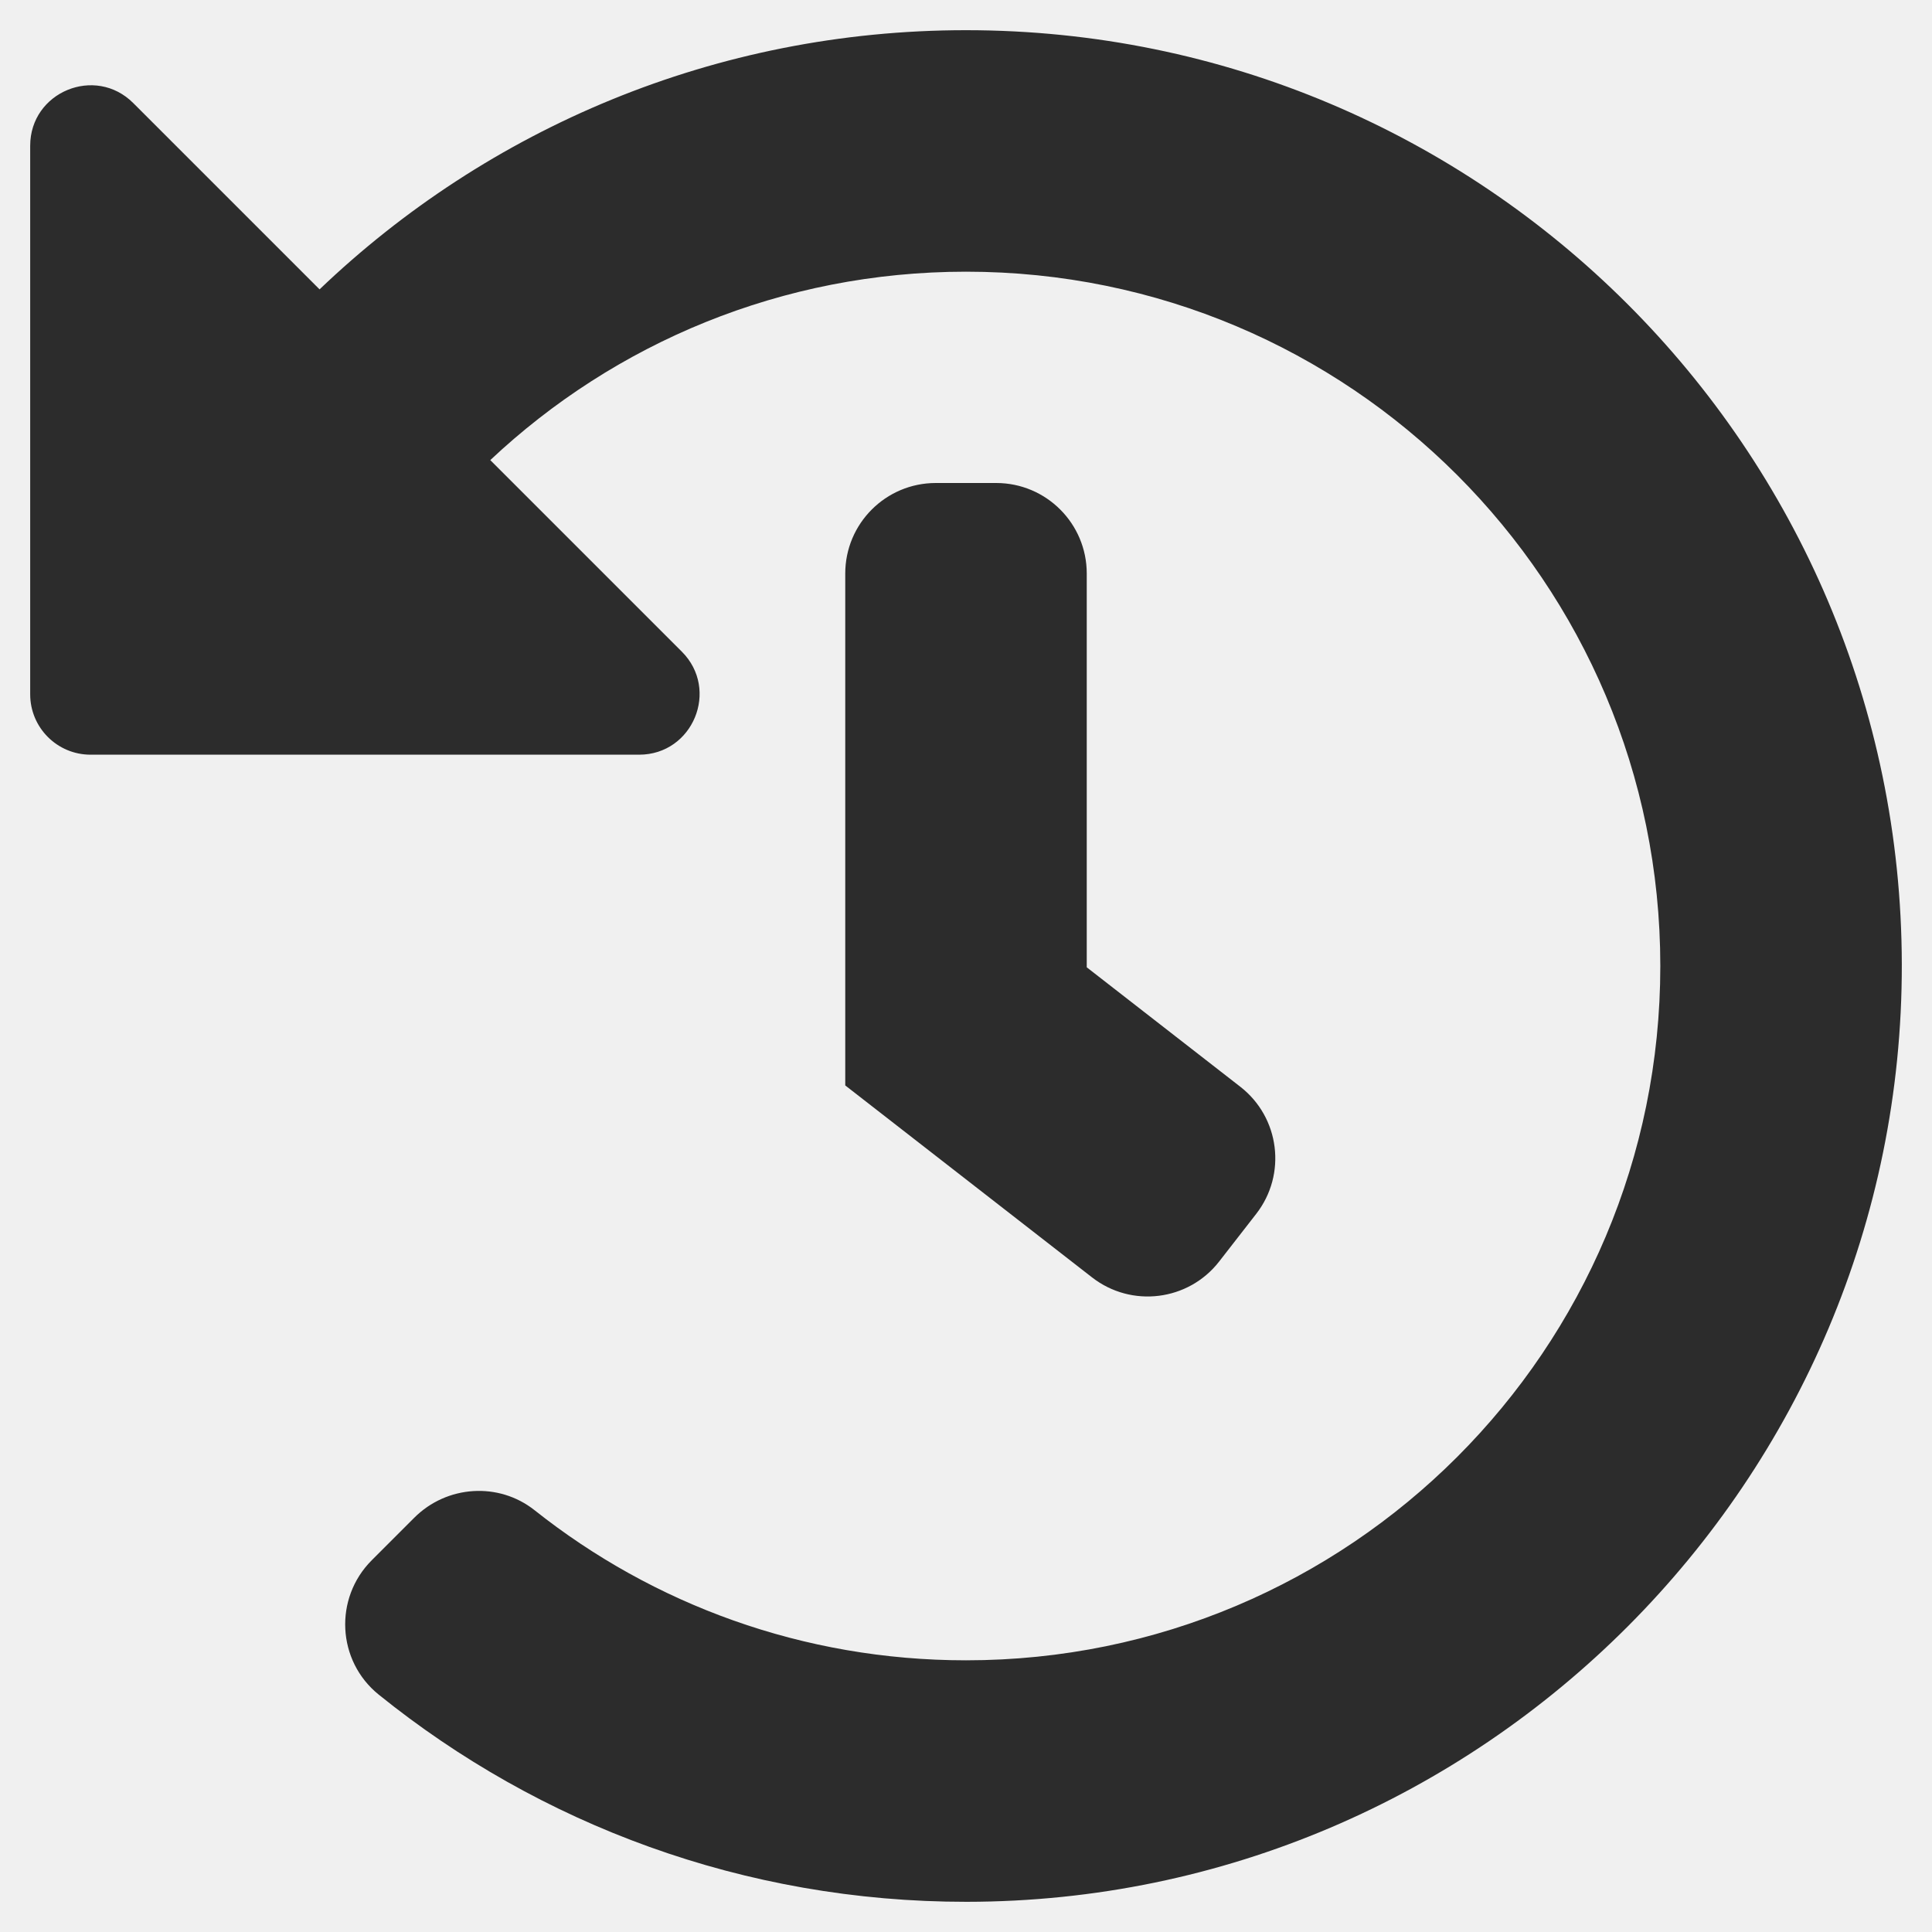
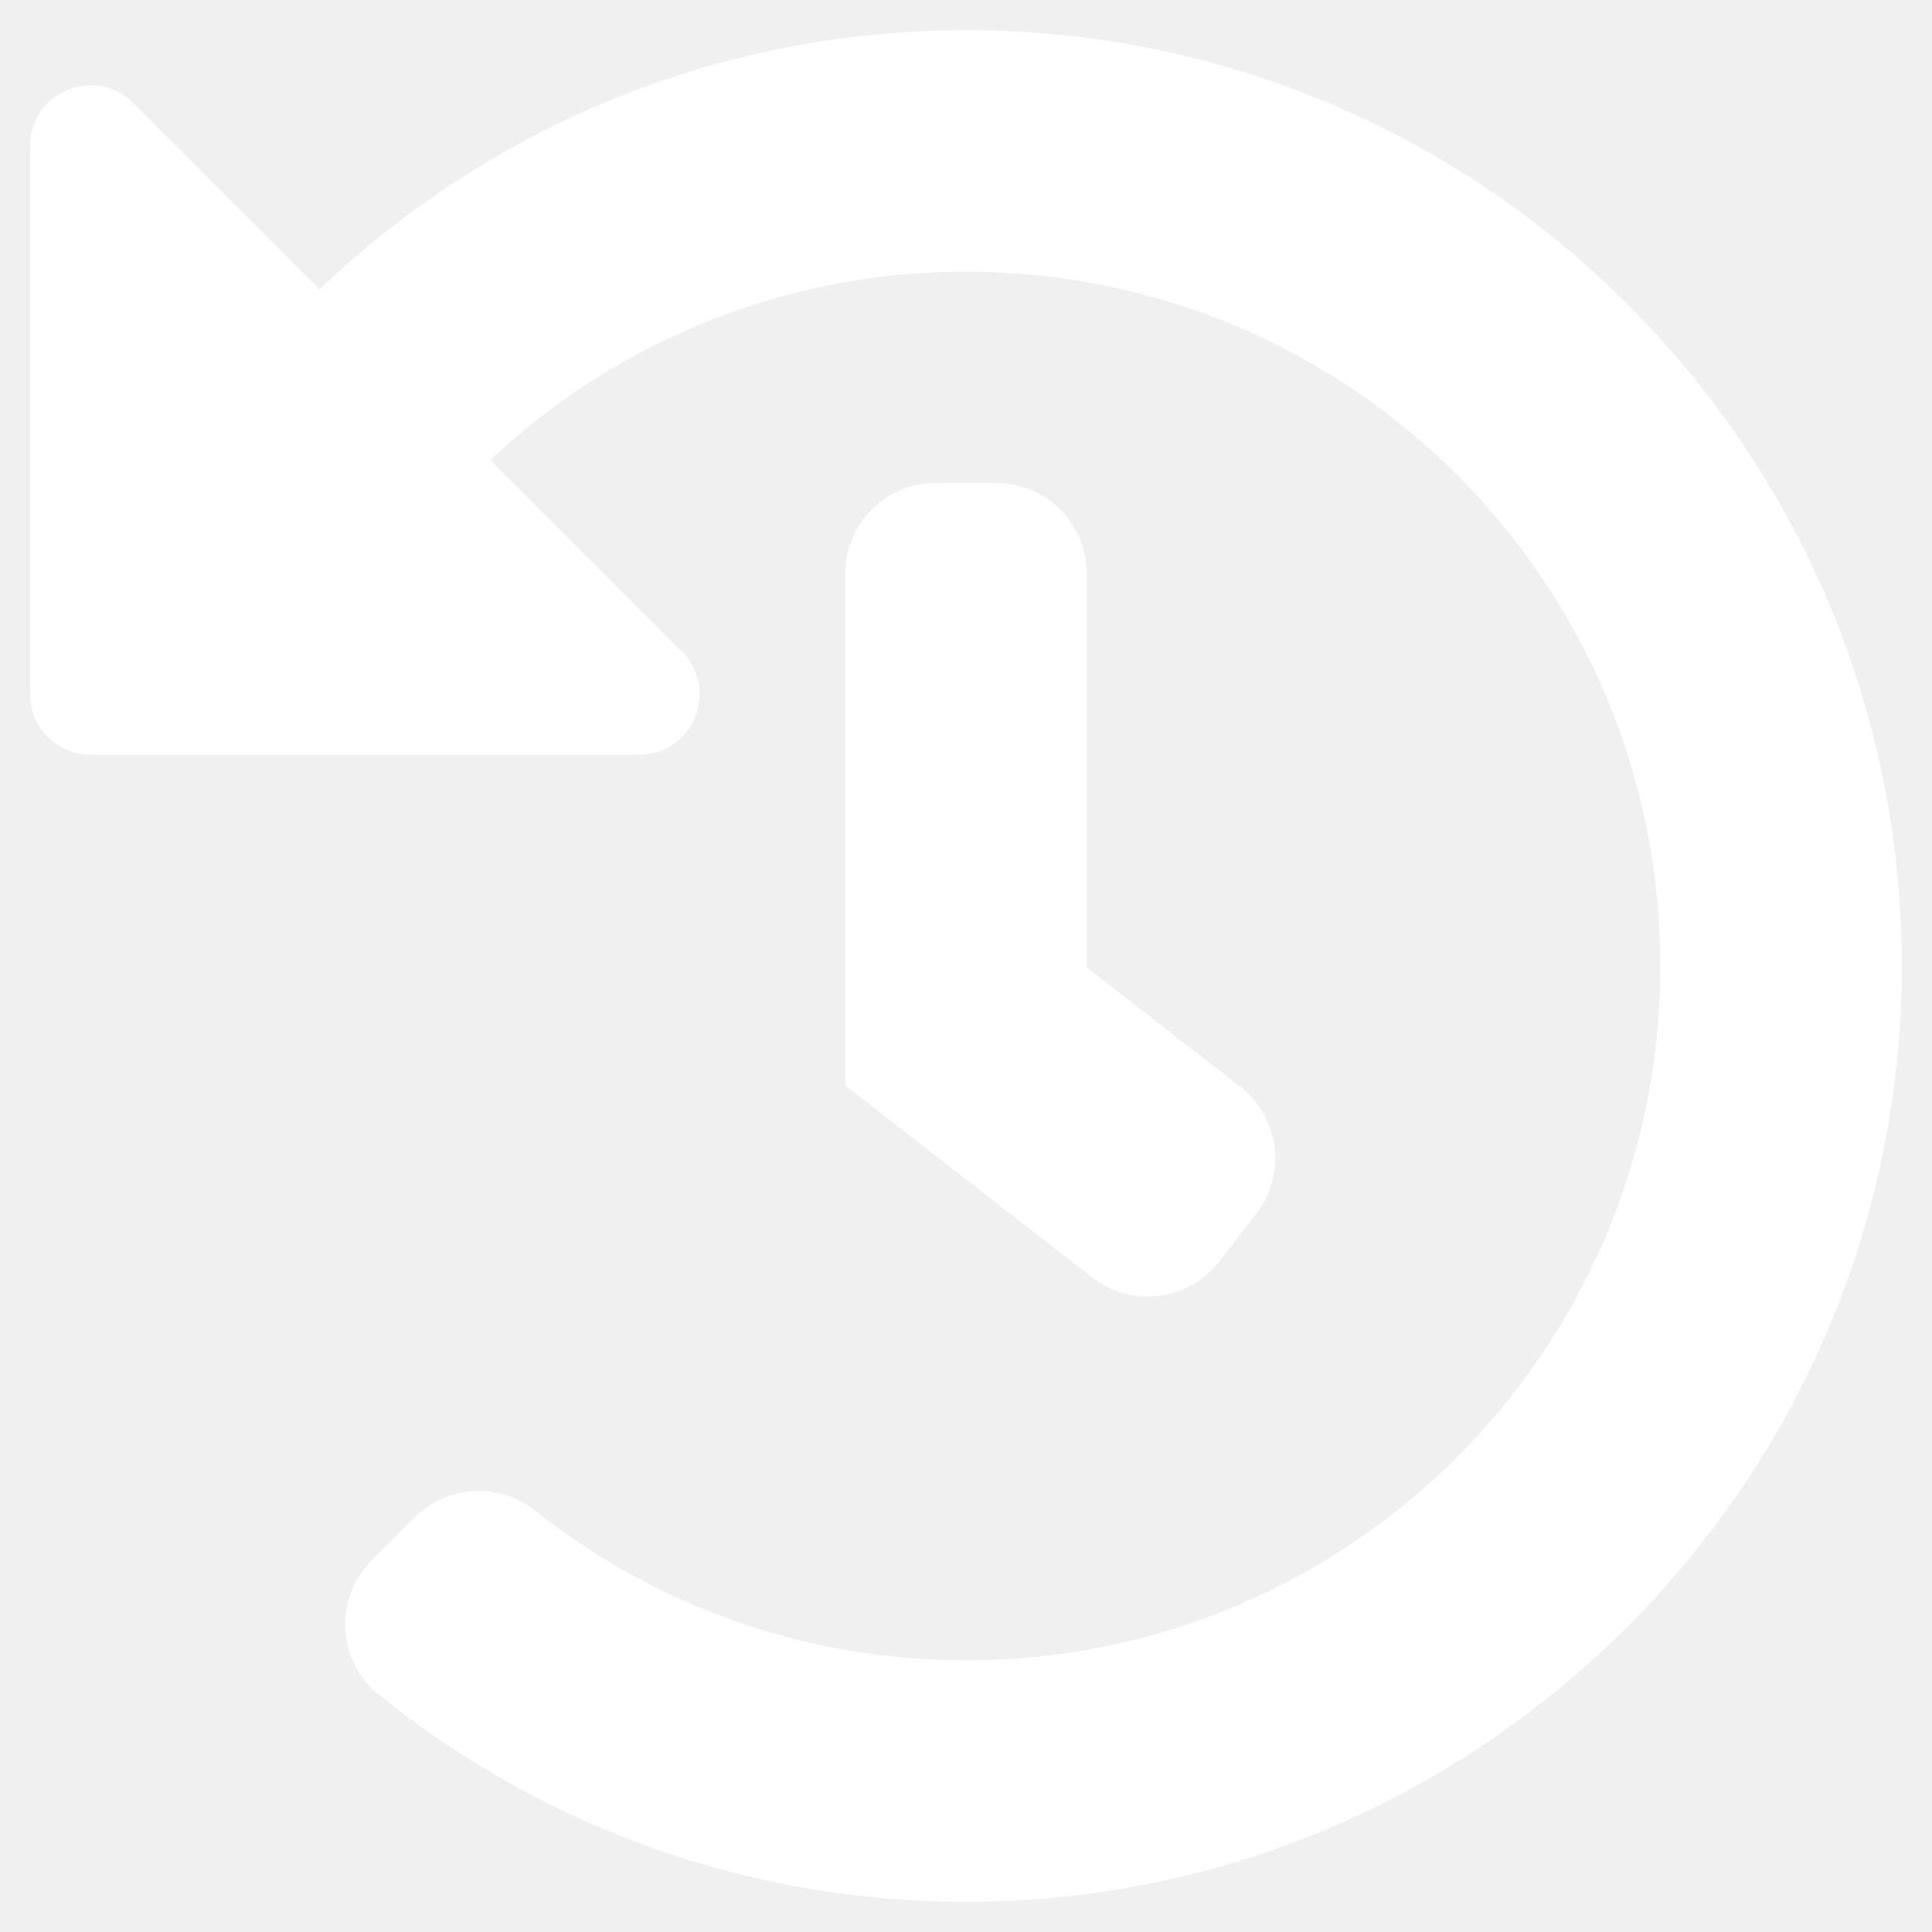
<svg xmlns="http://www.w3.org/2000/svg" t="1713507962860" class="icon" viewBox="0 0 1024 1024" version="1.1" p-id="13444" width="200" height="200">
-   <path d="M1008 511.062c0.506 273.28-222.36 496.744-495.64 496.936-118.03 0.084-226.446-41.06-311.644-109.822-22.154-17.88-23.81-51.082-3.678-71.214l22.534-22.534c17.218-17.218 44.706-19.102 63.782-3.968C346.124 850.27 425.562 880 512 880c203.41 0 368-164.622 368-368 0-203.41-164.622-368-368-368-97.628 0-186.298 37.938-252.136 99.864l101.508 101.508c20.16 20.16 5.882 54.628-22.626 54.628H48c-17.674 0-32-14.326-32-32V77.254c0-28.508 34.468-42.786 54.628-22.628l98.744 98.744C258.418 68.272 379.104 16 512 16c273.62 0 495.494 221.56 496 495.062z m-361.824 157.568l19.646-25.26c16.276-20.926 12.506-51.084-8.42-67.358L576 512.698V304c0-26.51-21.49-48-48-48h-32c-26.51 0-48 21.49-48 48v271.302l130.818 101.748c20.926 16.274 51.082 12.506 67.358-8.42z" fill="#2c2c2c" p-id="13445" />
+   <path d="M1008 511.062c0.506 273.28-222.36 496.744-495.64 496.936-118.03 0.084-226.446-41.06-311.644-109.822-22.154-17.88-23.81-51.082-3.678-71.214l22.534-22.534c17.218-17.218 44.706-19.102 63.782-3.968C346.124 850.27 425.562 880 512 880c203.41 0 368-164.622 368-368 0-203.41-164.622-368-368-368-97.628 0-186.298 37.938-252.136 99.864l101.508 101.508c20.16 20.16 5.882 54.628-22.626 54.628H48c-17.674 0-32-14.326-32-32V77.254c0-28.508 34.468-42.786 54.628-22.628l98.744 98.744C258.418 68.272 379.104 16 512 16c273.62 0 495.494 221.56 496 495.062z m-361.824 157.568l19.646-25.26c16.276-20.926 12.506-51.084-8.42-67.358L576 512.698V304c0-26.51-21.49-48-48-48h-32c-26.51 0-48 21.49-48 48v271.302l130.818 101.748c20.926 16.274 51.082 12.506 67.358-8.42z" fill="#ffffff" p-id="13445" />
</svg>
